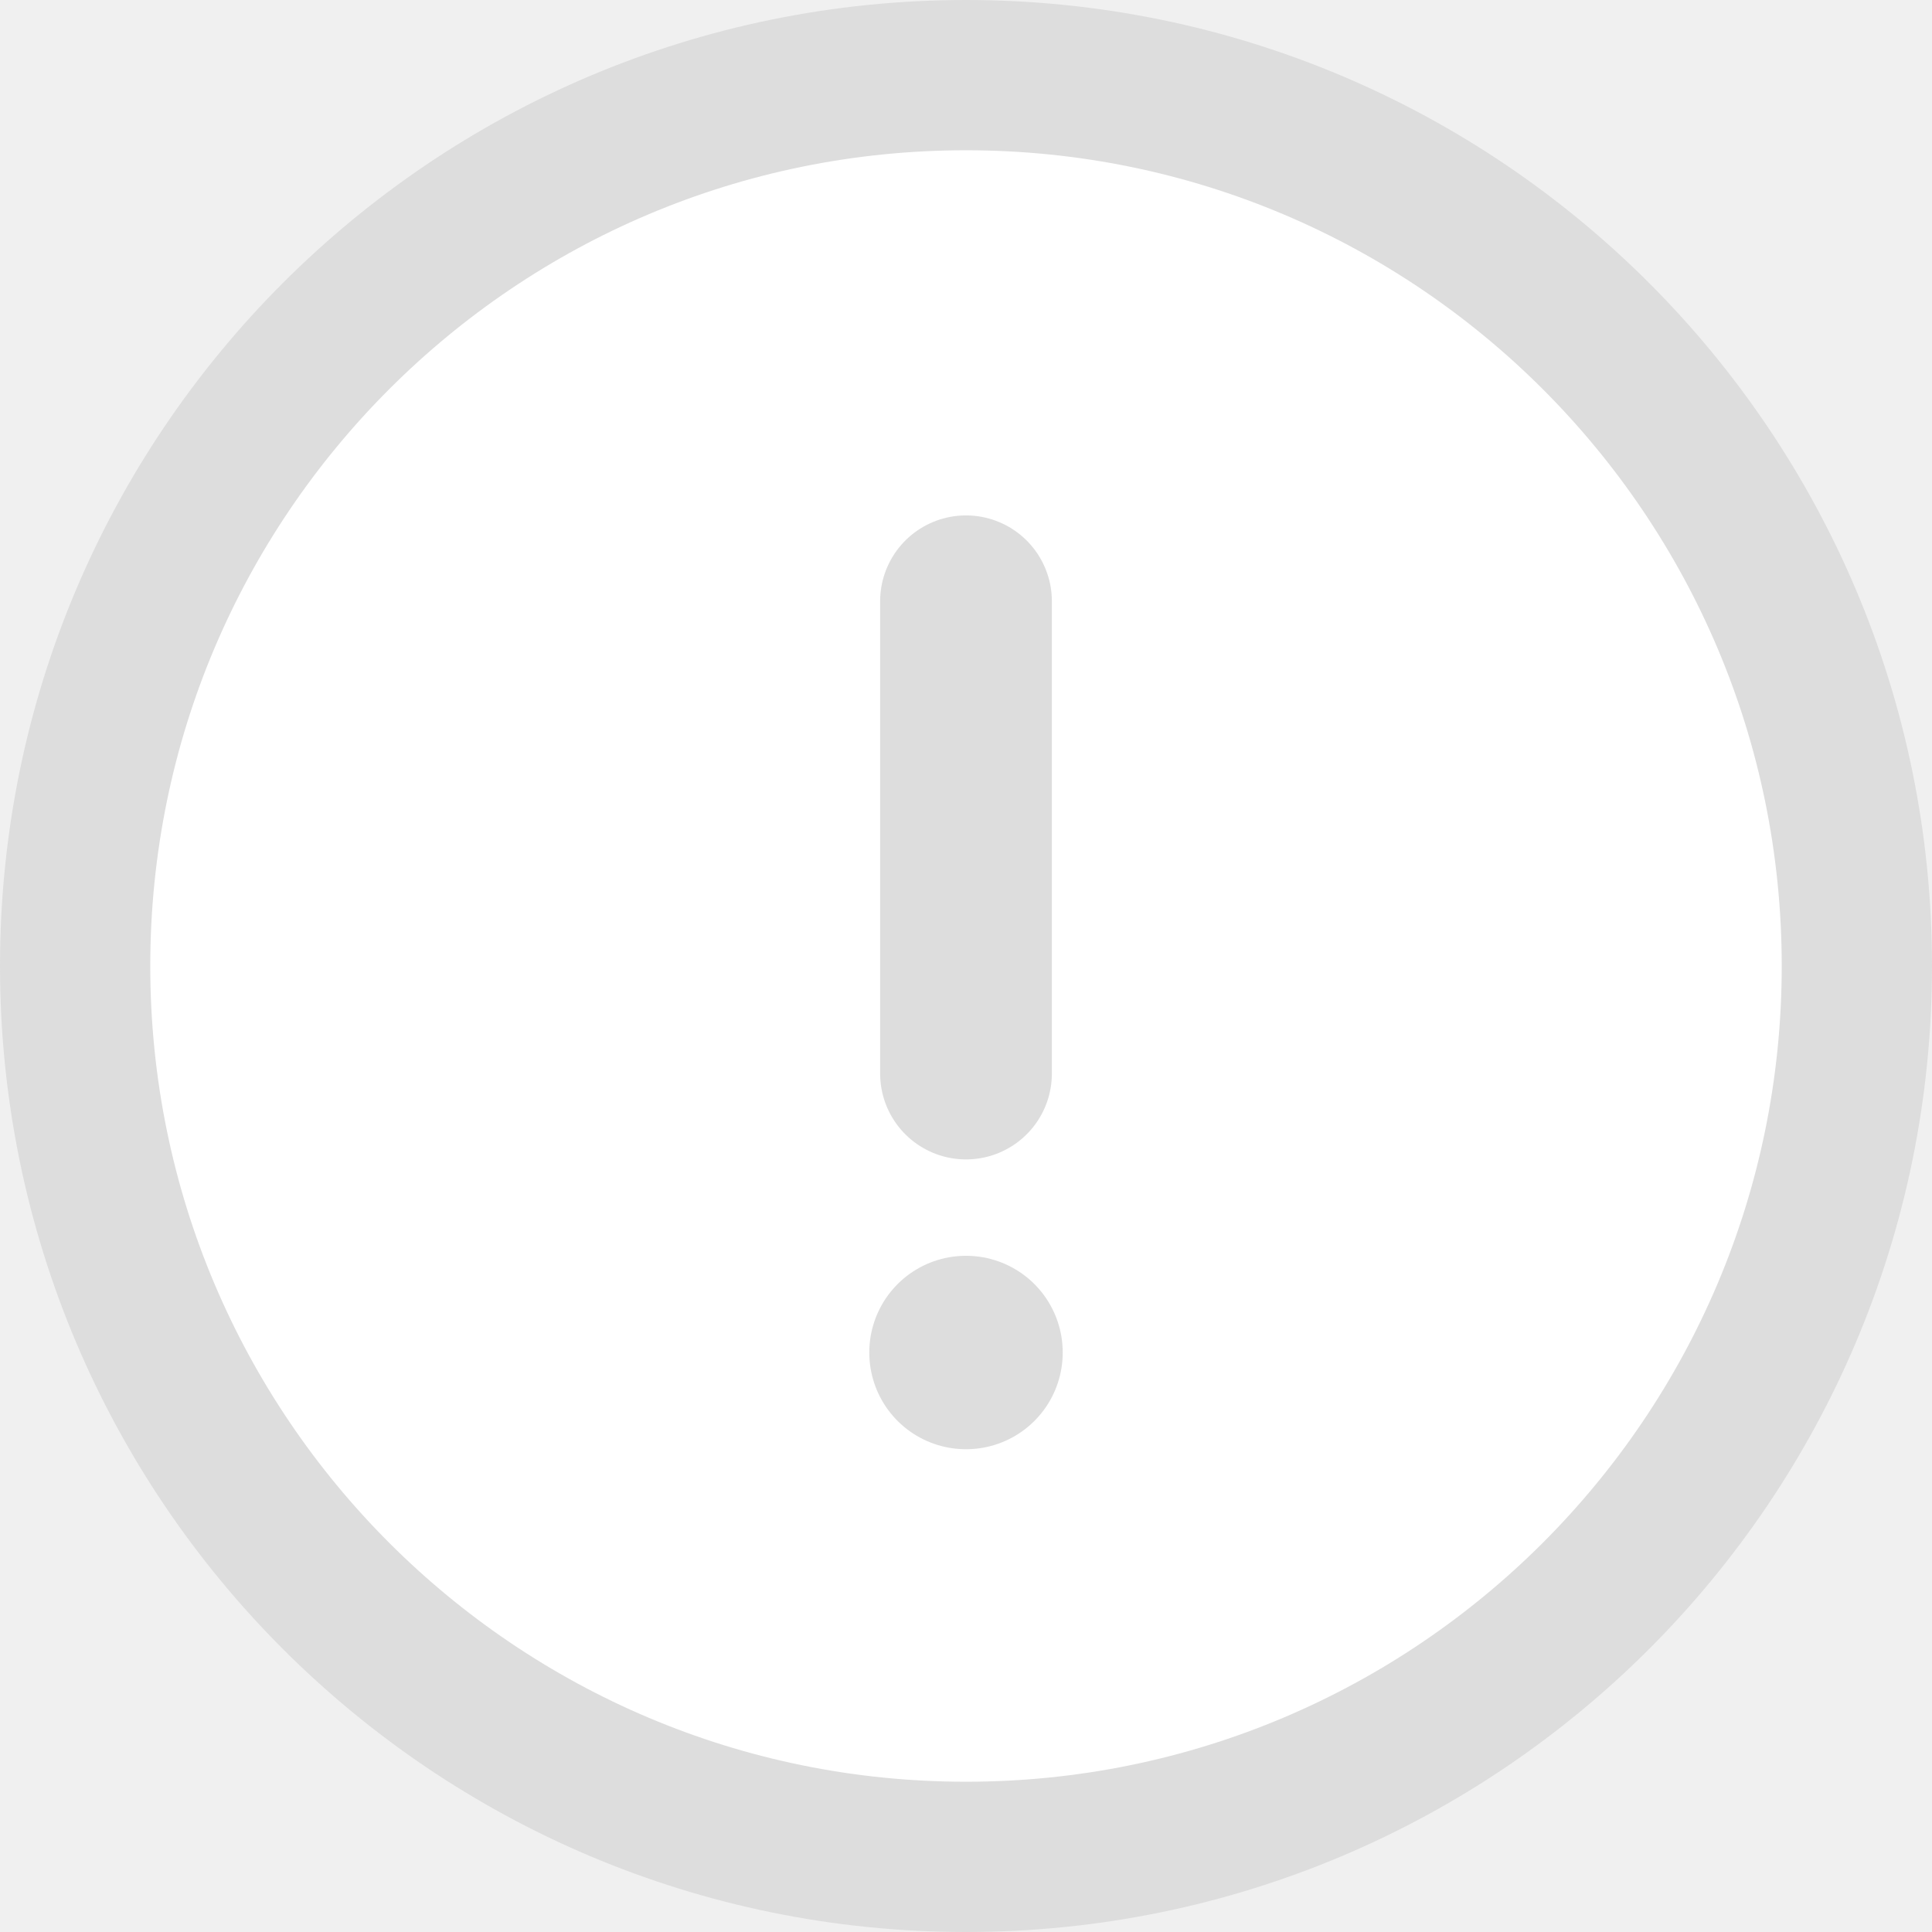
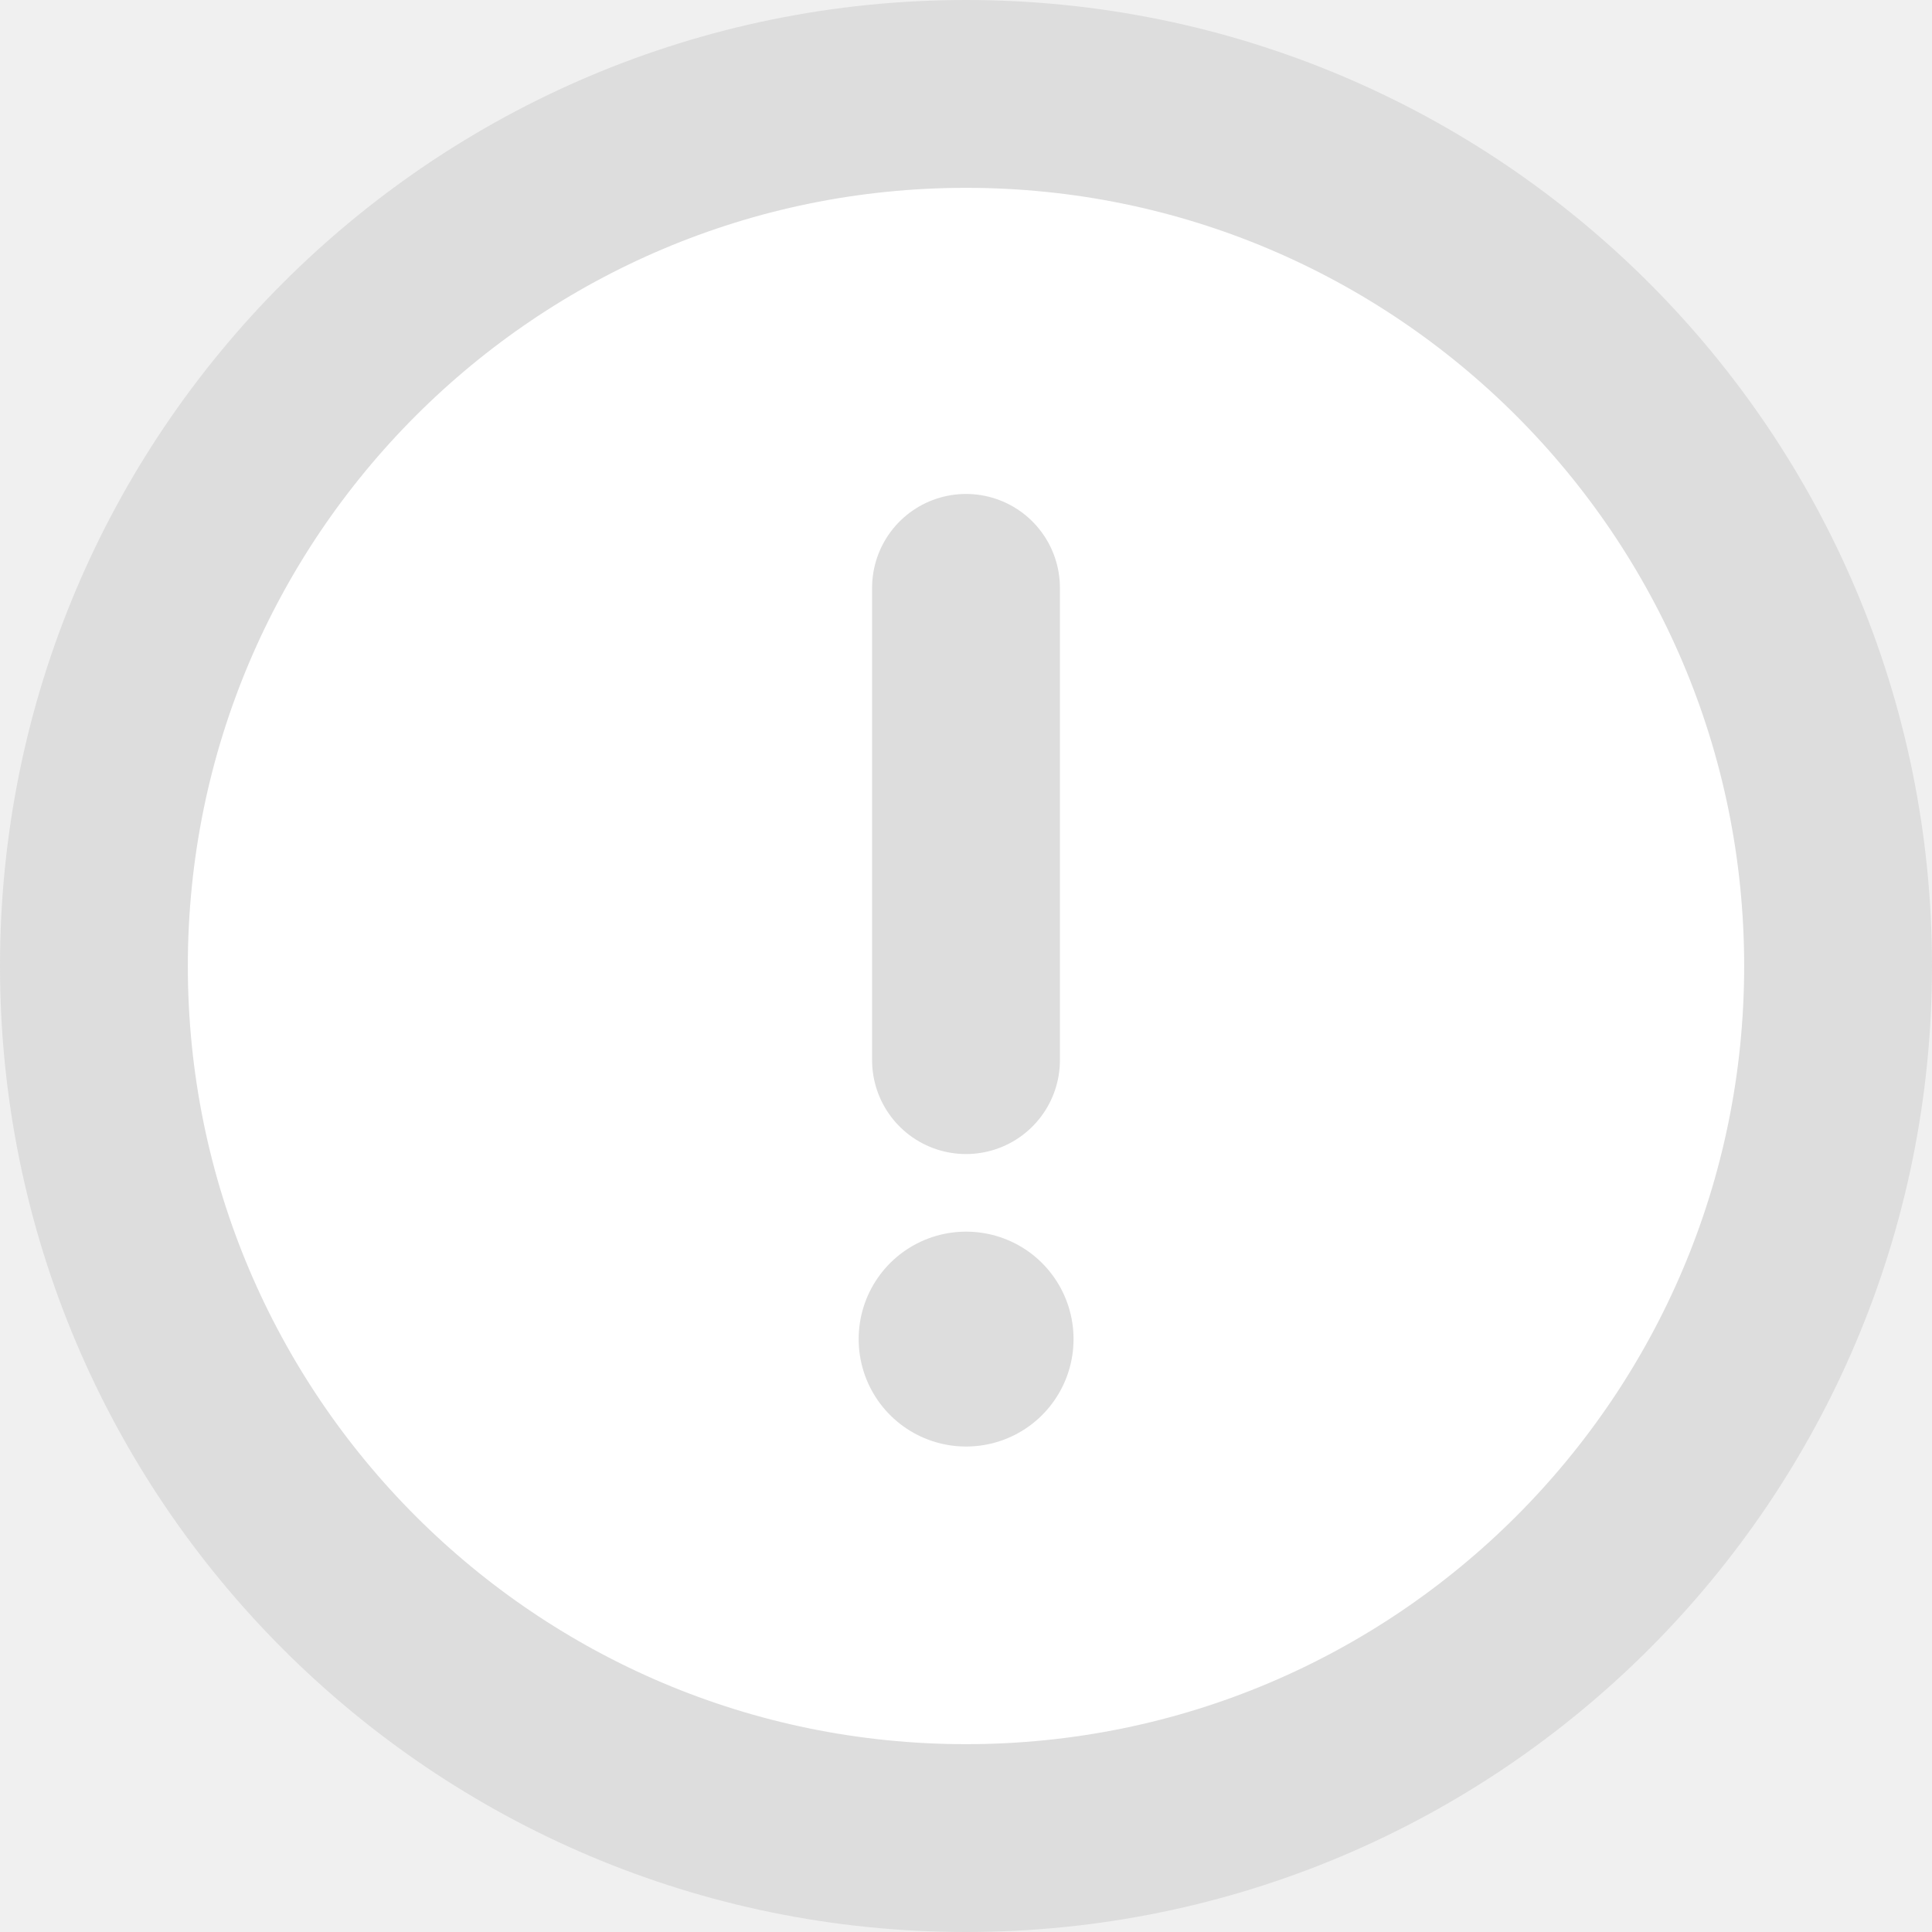
- <svg xmlns="http://www.w3.org/2000/svg" width="90" height="90" viewBox="0 0 90 90" fill="none">
-   <circle cx="45" cy="45" r="41.5" fill="white" stroke="#DDDDDD" stroke-width="7" />
-   <rect x="44.995" y="63" width="0.01" height="0.01" stroke="#DDDDDD" stroke-width="9" stroke-linejoin="round" />
-   <path d="M45 50.01L45 28.01" stroke="#DDDDDD" stroke-width="8" stroke-linecap="round" stroke-linejoin="round" />
+ <svg xmlns="http://www.w3.org/2000/svg" width="144" height="144" viewBox="0 0 144 144" fill="none">
+   <circle cx="72" cy="72" r="65" fill="white" stroke="#DDDDDD" stroke-width="14" />
+   <rect x="72" y="99.8" width="0.015" height="0.015" stroke="#DDDDDD" stroke-width="16" stroke-linejoin="round" />
+   <path d="M72 79.016L72 43.816" stroke="#DDDDDD" stroke-width="14" stroke-linecap="round" stroke-linejoin="round" />
</svg>
